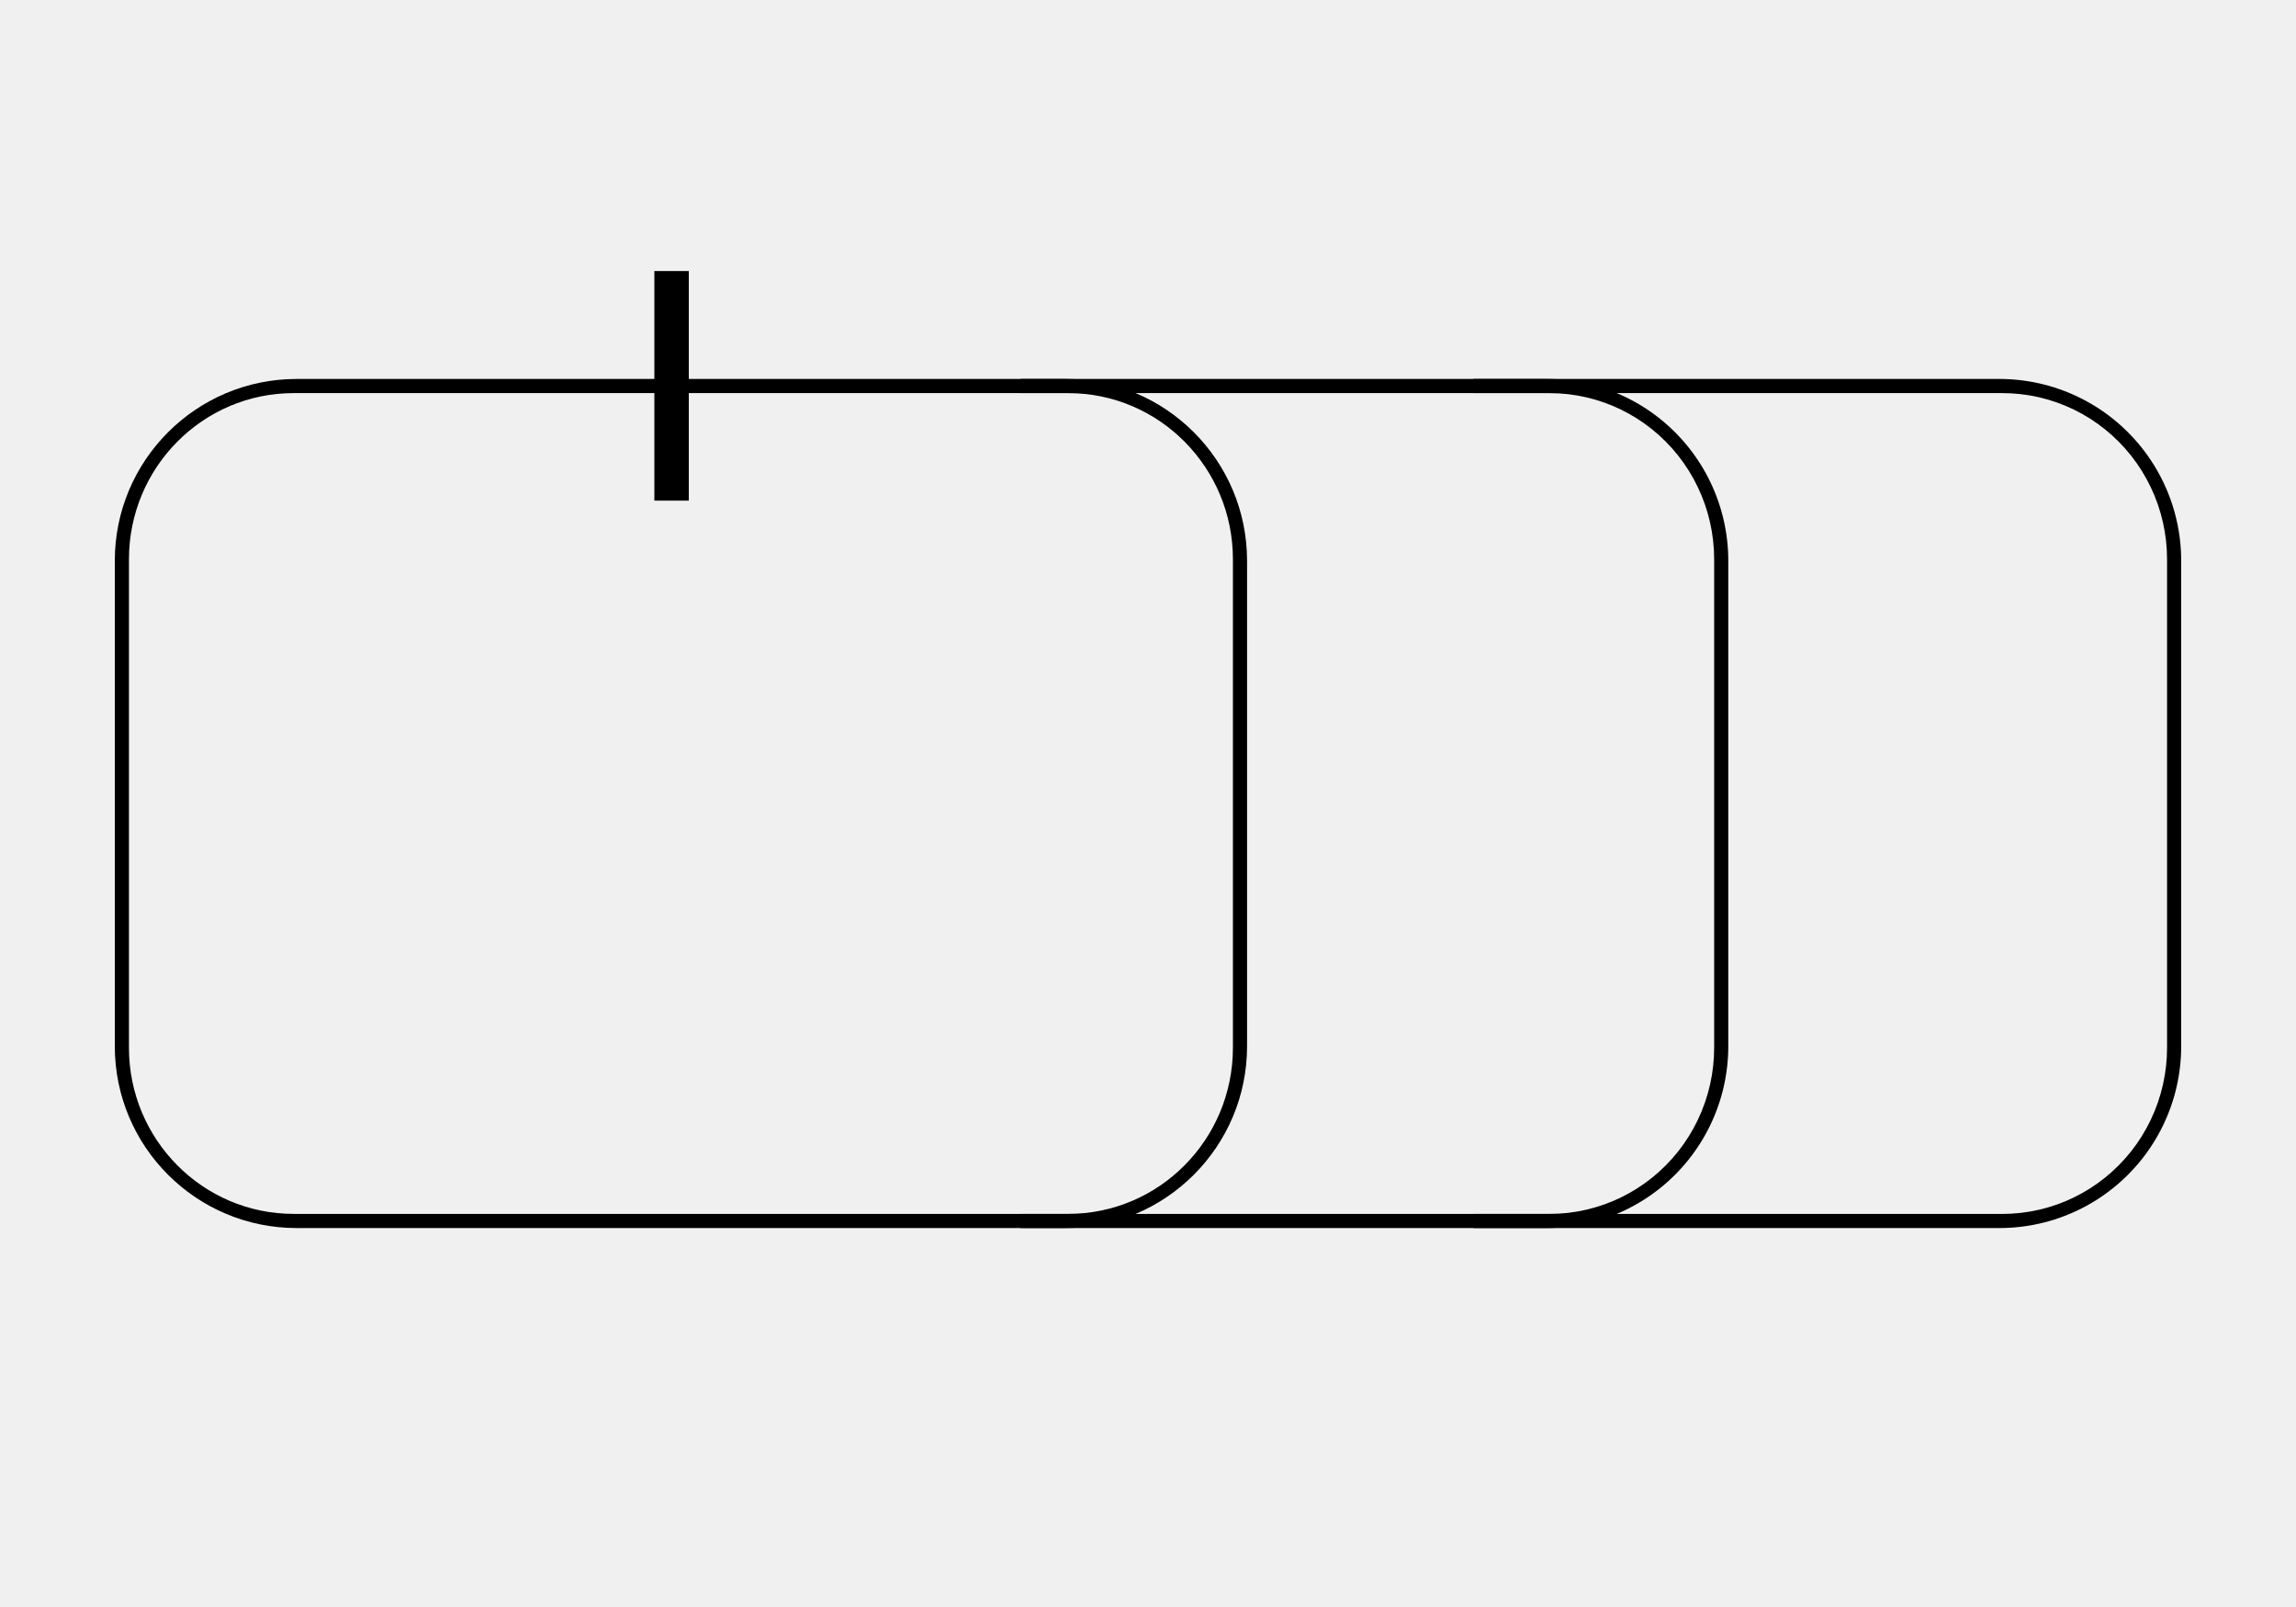
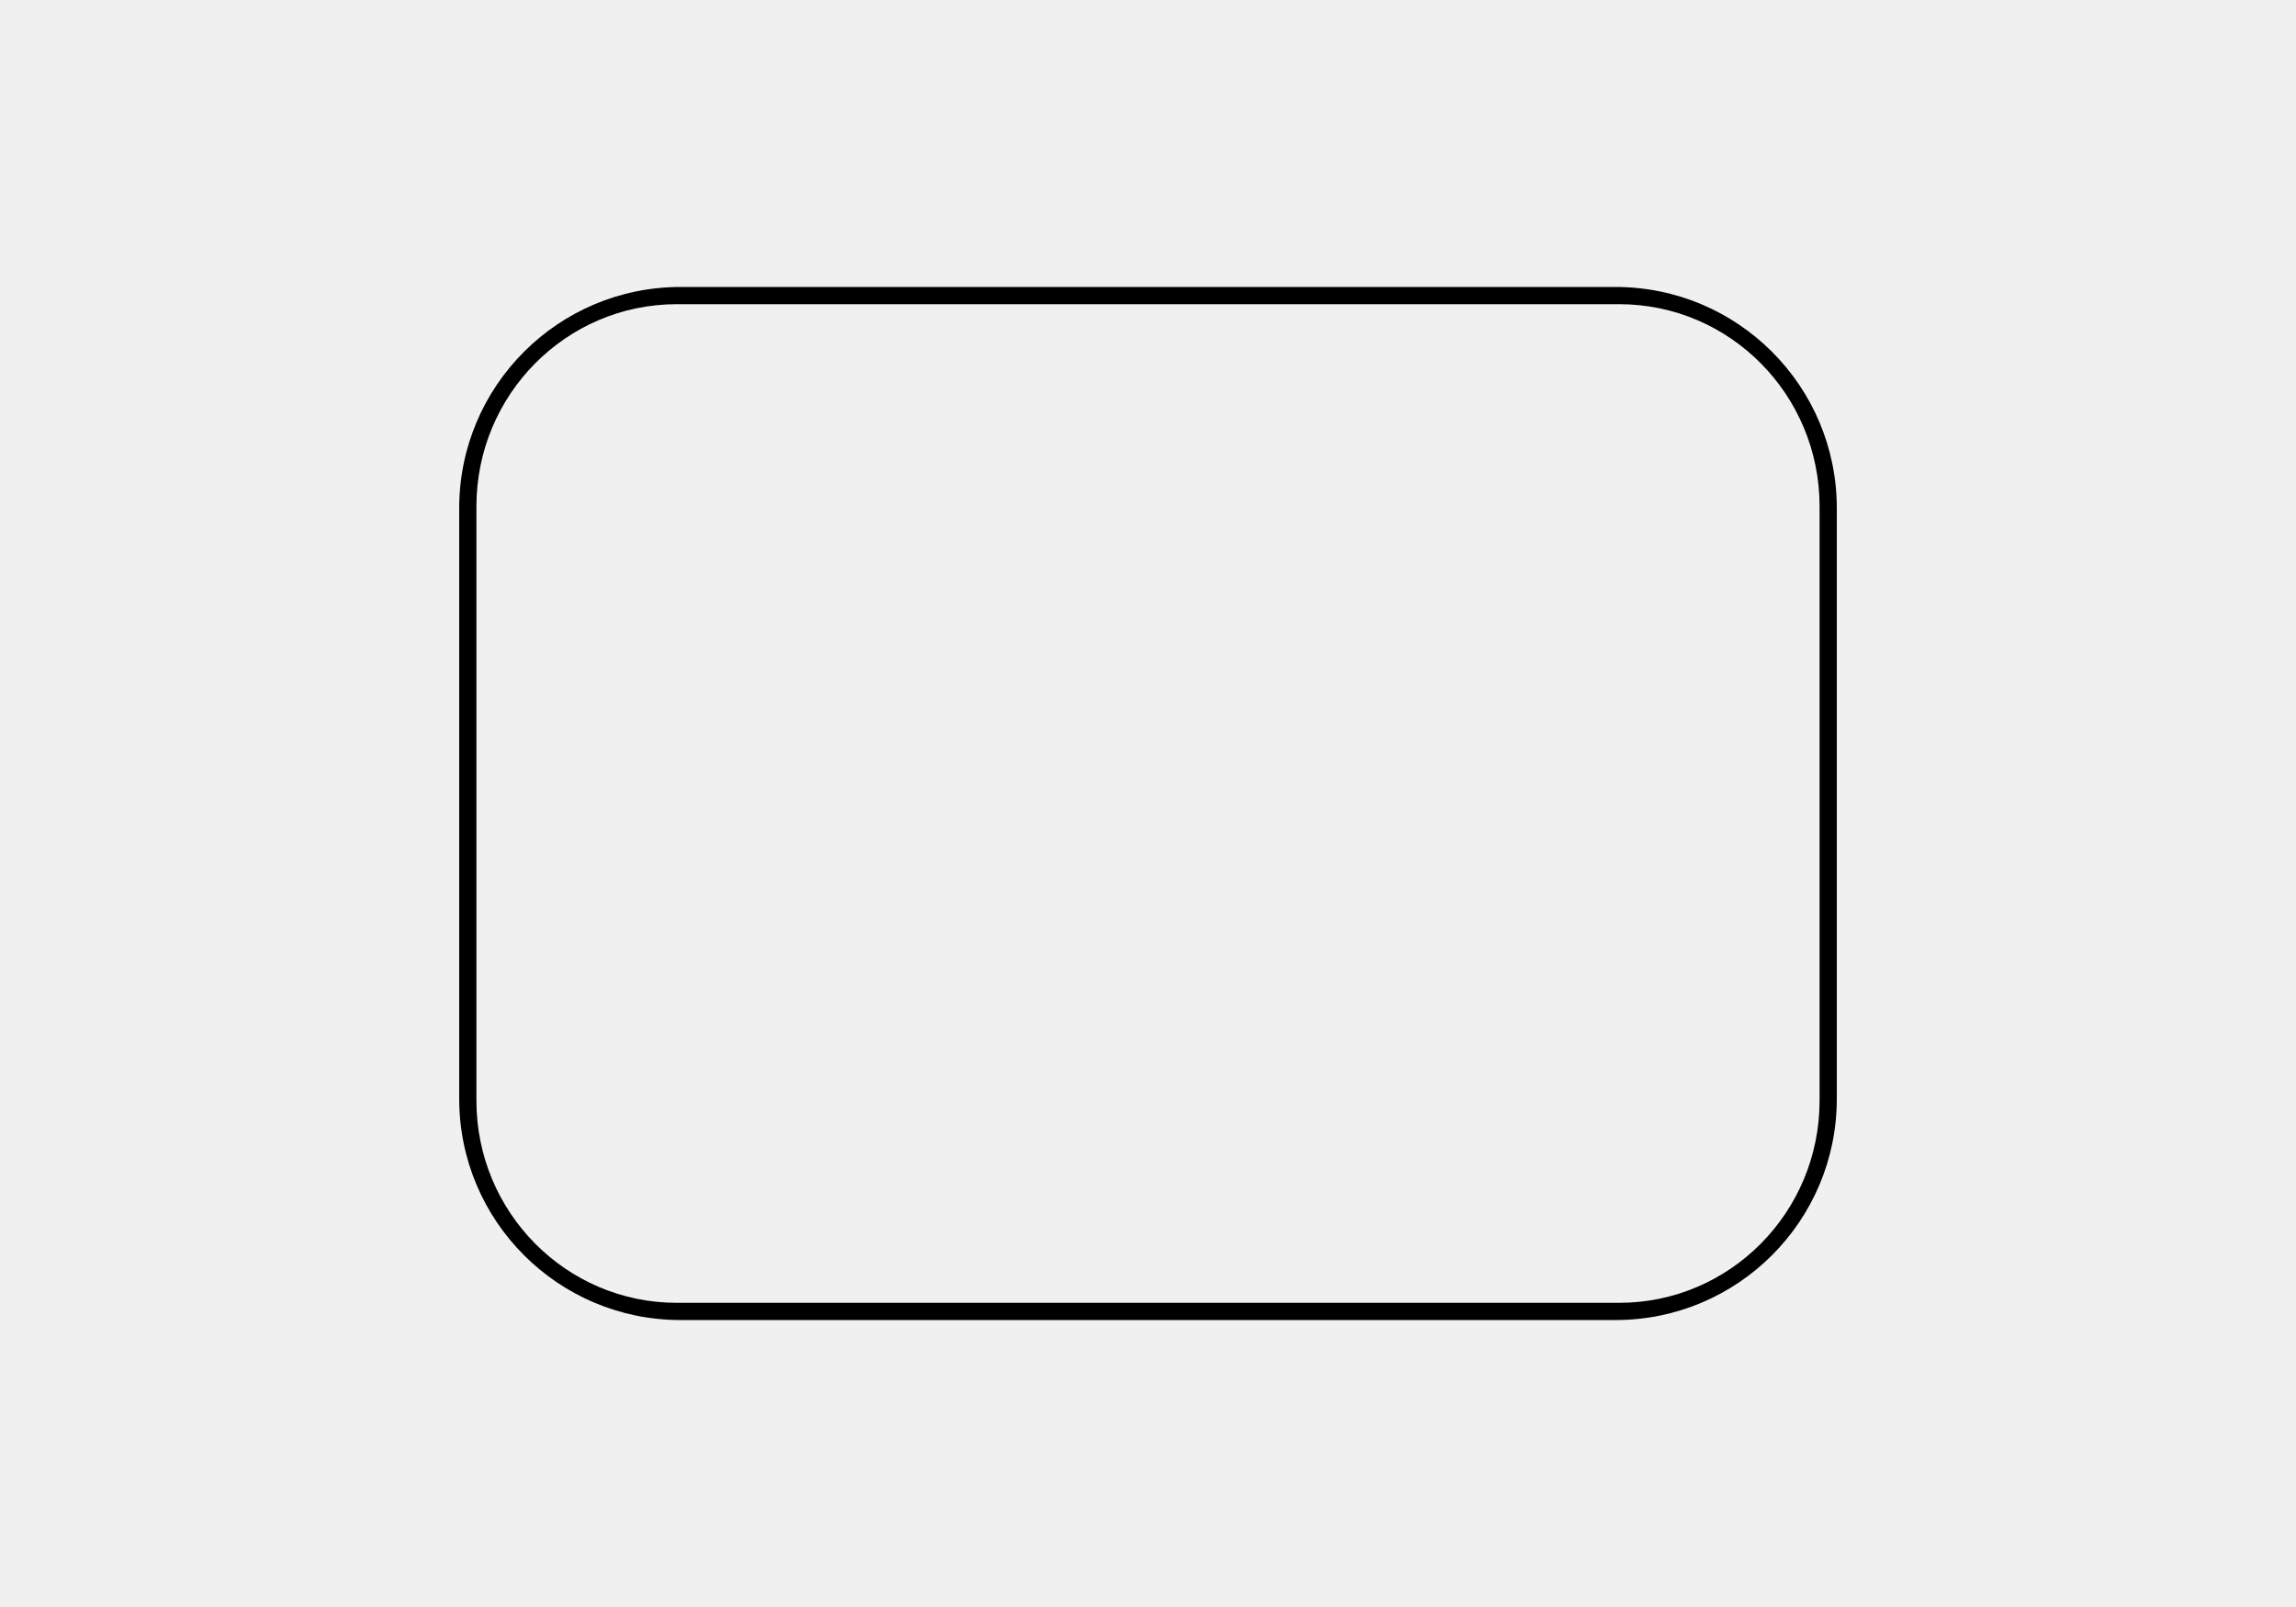
<svg xmlns="http://www.w3.org/2000/svg" width="1000" height="700" viewBox="0 0 264.583 185.208" version="1.1" id="svg1">
  <defs id="defs1">
    </defs>
  <g id="layer1">
    <path style="fill:#1a1a1a;stroke-width:1.233;stroke-linecap:round;paint-order:markers stroke fill" id="rect2" width="20" height="5" x="19.619" y="15" d="m 20.942,15 17.354,0 a 1.323,1.323 45 0 1 1.323,1.323 v 2.354 a 1.323,1.323 135 0 1 -1.323,1.323 H 20.942 a 1.323,1.323 45 0 1 -1.323,-1.323 v -2.354 a 1.323,1.323 135 0 1 1.323,-1.323 z" transform="matrix(1.137726,0,0,1.137726,223.1711,257.9716)" />
    <path style="fill:#000000;stroke-width:1.233;stroke-linecap:round;paint-order:markers stroke fill" id="rect2-3" width="20" height="5" x="19.619" y="15" d="m 20.942,15 17.354,0 a 1.323,1.323 45 0 1 1.323,1.323 v 2.354 a 1.323,1.323 135 0 1 -1.323,1.323 H 20.942 a 1.323,1.323 45 0 1 -1.323,-1.323 v -2.354 a 1.323,1.323 135 0 1 1.323,-1.323 z" transform="matrix(1.137726,0,0,1.137726,223.1711,331.9237)" />
    <path id="rect1" style="fill:#4d4d4d;stroke:#20201f;stroke-width:1.318;stroke-linecap:round;stroke-dasharray:none;stroke-opacity:0.853;paint-order:markers stroke fill" d="m 91.25,77.354 0,-9.708 A 2.646,2.646 45 0 0 88.604,65 H 86.396 A 2.646,2.646 45 0 1 83.75,62.354 V 37.645 a 2.646,2.646 135 0 1 2.646,-2.646 h 2.208 a 2.646,2.646 135 0 0 2.646,-2.646 V 22.646 A 2.646,2.646 45 0 0 88.604,20 H 86.396 11.396 a 2.646,2.646 135 0 0 -2.646,2.646 v 54.708 a 2.646,2.646 45 0 0 2.646,2.646 h 69.708 7.5 a 2.646,2.646 135 0 0 2.646,-2.646 z" transform="matrix(1.137726,0,0,1.137726,217.0493,257.9716)" />
    <path style="fill:#999999;stroke:#333332;stroke-width:1;stroke-linecap:round;stroke-dasharray:none;stroke-opacity:0.853;paint-order:markers stroke fill" id="rect3" width="58.884" height="48.884" x="15.558" y="25.558" d="m 16.881,25.558 56.238,0 a 1.323,1.323 45 0 1 1.323,1.323 v 46.238 a 1.323,1.323 135 0 1 -1.323,1.323 H 16.881 A 1.323,1.323 45 0 1 15.558,73.119 V 26.881 a 1.323,1.323 135 0 1 1.323,-1.323 z" transform="matrix(1.137726,0,0,1.137726,217.0493,257.9716)" />
    <text xml:space="preserve" style="font-weight:bold;font-size:16.055px;font-family:'Century Gothic';-inkscape-font-specification:'Century Gothic Bold';fill:#333333;stroke:#bebebf;stroke-width:1.707;stroke-linecap:round;stroke-linejoin:round;stroke-dasharray:none;stroke-opacity:0.853;paint-order:markers stroke fill" x="239.748" y="319.064" id="text4">
      <tspan id="tspan4" style="font-size:16.055px;fill:#333333;stroke:#bebebf;stroke-width:1.707;stroke-linejoin:round;stroke-dasharray:none;stroke-opacity:0.853" x="239.748" y="319.064">UFTHaq</tspan>
    </text>
    <rect style="fill:#ffffff;stroke:none;stroke-width:1.496;stroke-linecap:round;stroke-linejoin:round;stroke-opacity:0.853;paint-order:markers stroke fill" id="rect4-5-4" width="104.337" height="77.879" x="160.246" y="-121.632" />
-     <rect style="fill:#000000;stroke:none;stroke-width:0.17;stroke-linecap:round;stroke-linejoin:round;stroke-opacity:0.853;paint-order:markers stroke fill" id="rect4-5-4-6" width="3.969" height="26.458" x="75.406" y="31.239" />
    <path id="rect4-5-4-0" style="fill:#ffffff;stroke:none;stroke-width:2.288;stroke-linecap:round;stroke-linejoin:round;stroke-opacity:0.853;paint-order:markers stroke fill" d="m -172.391,228.682 h -49.428 a 15.395,15.536 0 0 0 -3.426,0.39 15.395,15.536 0 0 0 -3.254,1.149 15.395,15.536 0 0 0 -2.919,1.851 15.395,15.536 0 0 0 -2.438,2.46 15.395,15.536 0 0 0 -1.834,2.946 15.395,15.536 0 0 0 -1.139,3.284 15.395,15.536 0 0 0 -0.386,3.457 v 45.658 a 15.395,15.536 0 0 0 0.386,3.457 15.395,15.536 0 0 0 1.139,3.284 15.395,15.536 0 0 0 1.834,2.946 15.395,15.536 0 0 0 2.438,2.46 15.395,15.536 0 0 0 2.919,1.851 15.395,15.536 0 0 0 3.254,1.149 15.395,15.536 0 0 0 3.426,0.389 h 49.428 z" />
    <path id="path2" style="fill:#ffffff;stroke:none;stroke-width:2.288;stroke-linecap:round;stroke-linejoin:round;stroke-opacity:0.853;paint-order:markers stroke fill" d="M -251.162,46.557 V 228.681 h 104.337 v -51.375 h -49.146 a 17,17 0 0 1 -3.783,-0.426 17,17 0 0 1 -3.593,-1.257 17,17 0 0 1 -3.223,-2.026 17,17 0 0 1 -2.692,-2.692 17,17 0 0 1 -2.026,-3.223 17,17 0 0 1 -1.257,-3.593 17,17 0 0 1 -0.426,-3.783 v -45.375 a 17,17 0 0 1 0.426,-3.783 17,17 0 0 1 1.257,-3.593 17,17 0 0 1 2.026,-3.224 17,17 0 0 1 2.692,-2.691 17,17 0 0 1 3.223,-2.026 17,17 0 0 1 3.593,-1.257 17,17 0 0 1 3.783,-0.426 h 49.146 v -51.375 z" />
    <g id="g13" transform="translate(327.4674,-355.9128)">
      <g id="g14" transform="matrix(1.1886,0,0,1.1886,-20.71425,-17.46518)" style="fill:#000000;stroke:#000000;stroke-width:0;stroke-dasharray:none;stroke-opacity:0">
        <path id="path13" style="fill:#000000;stroke:#000000;stroke-width:0;stroke-linecap:round;stroke-linejoin:round;stroke-dasharray:none;stroke-opacity:0;paint-order:markers stroke fill" d="m 95.25,132.292 h 71.122 a 17,17 0 0 0 3.783,-0.426 17,17 0 0 0 3.593,-1.257 17,17 0 0 0 3.224,-2.025 17,17 0 0 0 2.692,-2.692 17,17 0 0 0 2.025,-3.223 17,17 0 0 0 1.257,-3.594 17,17 0 0 0 0.426,-3.783 V 69.917 a 17,17 0 0 0 -0.426,-3.783 17,17 0 0 0 -1.257,-3.593 17,17 0 0 0 -2.025,-3.224 17,17 0 0 0 -2.692,-2.692 17,17 0 0 0 -3.224,-2.025 17,17 0 0 0 -3.593,-1.257 17,17 0 0 0 -3.783,-0.426 H 95.25 v 2.646 h 70.477 a 15,15 0 0 1 3.882,0.511 15,15 0 0 1 3.618,1.499 15,15 0 0 1 3.106,2.384 15,15 0 0 1 2.384,3.106 15,15 0 0 1 1.499,3.618 15,15 0 0 1 0.511,3.882 V 114.646 a 15,15 0 0 1 -0.511,3.882 15,15 0 0 1 -1.499,3.617 15,15 0 0 1 -2.383,3.107 15,15 0 0 1 -3.107,2.384 15,15 0 0 1 -3.617,1.499 15,15 0 0 1 -3.882,0.511 H 95.25 Z" />
        <path id="path13-9" style="fill:#000000;stroke:#000000;stroke-width:0;stroke-linecap:round;stroke-linejoin:round;stroke-dasharray:none;stroke-opacity:0;paint-order:markers stroke fill" d="m 129.646,132.292 h 71.122 a 17,17 0 0 0 3.783,-0.426 17,17 0 0 0 3.593,-1.257 17,17 0 0 0 3.224,-2.025 17,17 0 0 0 2.692,-2.692 17,17 0 0 0 2.025,-3.223 17,17 0 0 0 1.257,-3.594 17,17 0 0 0 0.426,-3.783 V 69.917 a 17,17 0 0 0 -0.426,-3.783 17,17 0 0 0 -1.257,-3.593 17,17 0 0 0 -2.025,-3.224 17,17 0 0 0 -2.692,-2.692 17,17 0 0 0 -3.224,-2.025 17,17 0 0 0 -3.593,-1.257 17,17 0 0 0 -3.783,-0.426 h -71.122 v 2.646 h 70.477 a 15,15 0 0 1 3.882,0.511 15,15 0 0 1 3.618,1.499 15,15 0 0 1 3.106,2.384 15,15 0 0 1 2.384,3.106 15,15 0 0 1 1.499,3.618 15,15 0 0 1 0.511,3.882 V 114.646 a 15,15 0 0 1 -0.511,3.882 15,15 0 0 1 -1.499,3.617 15,15 0 0 1 -2.383,3.107 15,15 0 0 1 -3.107,2.384 15,15 0 0 1 -3.617,1.499 15,15 0 0 1 -3.882,0.511 h -70.477 z" />
        <path id="rect4" style="fill:#000000;stroke:#000000;stroke-width:0;stroke-linecap:round;stroke-linejoin:round;stroke-dasharray:none;stroke-opacity:0;paint-order:markers stroke fill" d="M 56.687,52.917 A 17,17 0 0 0 39.687,69.917 v 45.375 a 17,17 0 0 0 17,17 h 71.833 a 17,17 0 0 0 17,-17 V 69.917 A 17,17 0 0 0 128.521,52.917 Z m 0.645,2.646 h 70.542 a 15,15 0 0 1 15,15 v 44.084 a 15,15 0 0 1 -15,15 H 57.333 A 15,15 0 0 1 42.333,114.646 V 70.563 A 15,15 0 0 1 57.333,55.562 Z" />
      </g>
      <rect style="fill:#000000;stroke:#000000;stroke-width:0;stroke-linecap:round;stroke-linejoin:round;stroke-dasharray:none;stroke-opacity:0;paint-order:markers stroke fill" id="rect14" width="5.292" height="31.75" x="85.119" y="31.28" />
    </g>
    <rect style="fill:#1a1a1a;stroke:none;stroke-width:1.521;stroke-linecap:round;stroke-linejoin:round;stroke-opacity:0.853;paint-order:markers stroke fill" id="rect4-7" width="105.833" height="79.375" x="-119.327" y="-140.229" />
    <rect style="fill:#808080;stroke:none;stroke-width:1.432;stroke-linecap:round;stroke-linejoin:round;stroke-opacity:0.853;paint-order:markers stroke fill" id="rect4-0-8" width="100.542" height="74.083" x="-116.681" y="-137.583" />
    <path style="fill:#1a1a1a;stroke:none;stroke-width:1.521;stroke-linecap:round;stroke-linejoin:round;stroke-opacity:0.853;paint-order:markers stroke fill" id="rect4-6" width="105.833" height="79.375" x="29.553" y="38.078" d="m 46.553,38.078 h 71.833 a 17,17 45 0 1 17,17 v 45.375 a 17,17 135 0 1 -17,17 l -71.833,0 a 17,17 45 0 1 -17,-17 V 55.078 a 17,17 135 0 1 17,-17 z" transform="translate(-341.2322,-140.4722)" />
    <path style="fill:#808080;stroke:none;stroke-width:1.432;stroke-linecap:round;stroke-linejoin:round;stroke-opacity:0.853;paint-order:markers stroke fill" id="rect4-0-3" width="100.542" height="74.083" x="32.199" y="40.724" d="m 47.199,40.724 h 70.542 a 15,15 45 0 1 15,15 v 44.083 a 15,15 135 0 1 -15,15 H 47.199 a 15,15 45 0 1 -15,-15 V 55.724 a 15,15 135 0 1 15,-15 z" transform="matrix(1.026316,0,0,1.035714,-343.4024,-143.2496)" />
-     <g id="g3" transform="matrix(1.232871,0,0,1.232877,-19.39022,-21.56535)">
-       <path id="path3" style="fill:#000000;stroke:none;stroke-width:2.288;stroke-linecap:round;stroke-linejoin:round;stroke-opacity:0.853;paint-order:markers stroke fill" d="m 111.125,132.292 h 49.146 a 17,17 0 0 0 3.783,-0.426 17,17 0 0 0 3.593,-1.257 17,17 0 0 0 3.223,-2.026 17,17 0 0 0 2.692,-2.691 17,17 0 0 0 2.026,-3.224 17,17 0 0 0 1.257,-3.593 17,17 0 0 0 0.426,-3.783 V 69.917 a 17,17 0 0 0 -0.426,-3.783 17,17 0 0 0 -1.257,-3.593 17,17 0 0 0 -2.026,-3.223 17,17 0 0 0 -2.692,-2.692 17,17 0 0 0 -3.223,-2.026 17,17 0 0 0 -3.593,-1.257 17,17 0 0 0 -3.783,-0.426 H 111.125 v 1.323 h 49.429 a 15.395,15.536 0 0 1 3.426,0.389 15.395,15.536 0 0 1 3.254,1.149 15.395,15.536 0 0 1 2.919,1.851 15.395,15.536 0 0 1 2.438,2.46 15.395,15.536 0 0 1 1.834,2.946 15.395,15.536 0 0 1 1.139,3.284 15.395,15.536 0 0 1 0.386,3.457 v 45.658 a 15.395,15.536 0 0 1 -0.386,3.457 15.395,15.536 0 0 1 -1.139,3.284 15.395,15.536 0 0 1 -1.834,2.946 15.395,15.536 0 0 1 -2.438,2.46 15.395,15.536 0 0 1 -2.919,1.851 15.395,15.536 0 0 1 -3.254,1.149 15.395,15.536 0 0 1 -3.426,0.39 H 111.125 Z" />
-       <path id="path3-9" style="fill:#000000;stroke:none;stroke-width:2.288;stroke-linecap:round;stroke-linejoin:round;stroke-opacity:0.853;paint-order:markers stroke fill" d="m 153.458,132.292 h 49.146 a 17,17 0 0 0 3.783,-0.426 17,17 0 0 0 3.593,-1.257 17,17 0 0 0 3.223,-2.026 17,17 0 0 0 2.692,-2.691 17,17 0 0 0 2.026,-3.224 17,17 0 0 0 1.257,-3.593 17,17 0 0 0 0.426,-3.783 V 69.917 a 17,17 0 0 0 -0.426,-3.783 17,17 0 0 0 -1.257,-3.593 17,17 0 0 0 -2.026,-3.223 17,17 0 0 0 -2.692,-2.692 17,17 0 0 0 -3.223,-2.026 17,17 0 0 0 -3.593,-1.257 17,17 0 0 0 -3.783,-0.426 h -49.146 v 1.323 h 49.429 a 15.395,15.536 0 0 1 3.426,0.389 15.395,15.536 0 0 1 3.254,1.149 15.395,15.536 0 0 1 2.919,1.851 15.395,15.536 0 0 1 2.438,2.46 15.395,15.536 0 0 1 1.834,2.946 15.395,15.536 0 0 1 1.139,3.284 15.395,15.536 0 0 1 0.386,3.457 v 45.658 a 15.395,15.536 0 0 1 -0.386,3.457 15.395,15.536 0 0 1 -1.139,3.284 15.395,15.536 0 0 1 -1.834,2.946 15.395,15.536 0 0 1 -2.438,2.46 15.395,15.536 0 0 1 -2.919,1.851 15.395,15.536 0 0 1 -3.254,1.149 15.395,15.536 0 0 1 -3.426,0.39 h -49.429 z" />
-       <path id="rect4-6-22" style="fill:#000000;stroke:none;stroke-width:1.521;stroke-linecap:round;stroke-linejoin:round;stroke-opacity:0.853;paint-order:markers stroke fill" d="M 43.458,52.917 A 17,17 0 0 0 26.458,69.917 v 45.375 a 17,17 0 0 0 17,17 h 71.833 a 17,17 0 0 0 17,-17 v -45.375 A 17,17 0 0 0 115.291,52.917 Z m -0.282,1.323 h 72.398 a 15.395,15.536 0 0 1 15.395,15.535 v 45.658 a 15.395,15.536 0 0 1 -15.395,15.535 H 43.176 A 15.395,15.536 0 0 1 27.781,115.433 V 69.775 A 15.395,15.536 0 0 1 43.176,54.24 Z" />
+     <path id="rect4-6-22" style="fill:#000000;stroke:none;stroke-width:2.282;stroke-linecap:round;stroke-linejoin:round;stroke-opacity:0.853;paint-order:markers stroke fill" d="M 78.417,33.073 A 25.5,25.5 0 0 0 52.917,58.573 v 68.063 a 25.5,25.5 0 0 0 25.5,25.5 H 186.167 a 25.5,25.5 0 0 0 25.5,-25.5 V 58.573 A 25.5,25.5 0 0 0 186.167,33.073 Z m -0.423,1.984 h 108.596 a 23.092,23.304 0 0 1 23.092,23.303 v 68.488 a 23.092,23.304 0 0 1 -23.092,23.303 H 77.993 A 23.092,23.304 0 0 1 54.901,126.848 V 58.36 A 23.092,23.304 0 0 1 77.993,35.057 Z" />
+     <path id="rect4-6-2" style="fill:#1a1a1a;stroke:none;stroke-width:1.521;stroke-linecap:round;stroke-linejoin:round;stroke-opacity:0.853;paint-order:markers stroke fill" d="M 46.553 38.078 A 17 17 0 0 0 29.553 55.078 L 29.553 100.453 A 17 17 0 0 0 46.553 117.453 L 118.386 117.453 A 17 17 0 0 0 135.386 100.453 L 135.386 55.078 A 17 17 0 0 0 118.386 38.078 L 46.553 38.078 z M 47.199 40.724 L 117.74 40.724 A 15 15 0 0 1 132.741 55.724 L 132.741 99.808 A 15 15 0 0 1 117.74 114.808 L 47.199 114.808 A 15 15 0 0 1 32.199 99.808 L 32.199 55.724 A 15 15 0 0 1 47.199 40.724 z " transform="translate(-329.3259,-310.0702)" />
+     <g id="g4">
+       <rect style="fill:#000000;stroke:none;stroke-width:0.17;stroke-linecap:round;stroke-linejoin:round;stroke-opacity:0.853;paint-order:markers stroke fill" id="rect4-5-4-6-9" width="3.969" height="26.458" x="424.656" y="-98.425" />
+       <g id="g3-7" transform="matrix(1.232871,0,0,1.232877,329.8598,-151.2292)">
+         <path id="path3-7" style="fill:#000000;stroke:none;stroke-width:2.288;stroke-linecap:round;stroke-linejoin:round;stroke-opacity:0.853;paint-order:markers stroke fill" d="m 111.125,132.292 h 49.146 a 17,17 0 0 0 3.783,-0.426 17,17 0 0 0 3.593,-1.257 17,17 0 0 0 3.223,-2.026 17,17 0 0 0 2.692,-2.691 17,17 0 0 0 2.026,-3.224 17,17 0 0 0 1.257,-3.593 17,17 0 0 0 0.426,-3.783 V 69.917 a 17,17 0 0 0 -0.426,-3.783 17,17 0 0 0 -1.257,-3.593 17,17 0 0 0 -2.026,-3.223 17,17 0 0 0 -2.692,-2.692 17,17 0 0 0 -3.223,-2.026 17,17 0 0 0 -3.593,-1.257 17,17 0 0 0 -3.783,-0.426 H 111.125 v 1.323 h 49.429 a 15.395,15.536 0 0 1 3.426,0.389 15.395,15.536 0 0 1 3.254,1.149 15.395,15.536 0 0 1 2.919,1.851 15.395,15.536 0 0 1 2.438,2.46 15.395,15.536 0 0 1 1.834,2.946 15.395,15.536 0 0 1 1.139,3.284 15.395,15.536 0 0 1 0.386,3.457 v 45.658 a 15.395,15.536 0 0 1 -0.386,3.457 15.395,15.536 0 0 1 -1.139,3.284 15.395,15.536 0 0 1 -1.834,2.946 15.395,15.536 0 0 1 -2.438,2.46 15.395,15.536 0 0 1 -2.919,1.851 15.395,15.536 0 0 1 -3.254,1.149 15.395,15.536 0 0 1 -3.426,0.39 H 111.125 Z" />
+         <path id="path3-9-3" style="fill:#000000;stroke:none;stroke-width:2.288;stroke-linecap:round;stroke-linejoin:round;stroke-opacity:0.853;paint-order:markers stroke fill" d="m 153.458,132.292 h 49.146 a 17,17 0 0 0 3.783,-0.426 17,17 0 0 0 3.593,-1.257 17,17 0 0 0 3.223,-2.026 17,17 0 0 0 2.692,-2.691 17,17 0 0 0 2.026,-3.224 17,17 0 0 0 1.257,-3.593 17,17 0 0 0 0.426,-3.783 V 69.917 a 17,17 0 0 0 -0.426,-3.783 17,17 0 0 0 -1.257,-3.593 17,17 0 0 0 -2.026,-3.223 17,17 0 0 0 -2.692,-2.692 17,17 0 0 0 -3.223,-2.026 17,17 0 0 0 -3.593,-1.257 17,17 0 0 0 -3.783,-0.426 h -49.146 v 1.323 h 49.429 a 15.395,15.536 0 0 1 3.426,0.389 15.395,15.536 0 0 1 3.254,1.149 15.395,15.536 0 0 1 2.919,1.851 15.395,15.536 0 0 1 2.438,2.46 15.395,15.536 0 0 1 1.834,2.946 15.395,15.536 0 0 1 1.139,3.284 15.395,15.536 0 0 1 0.386,3.457 v 45.658 a 15.395,15.536 0 0 1 -0.386,3.457 15.395,15.536 0 0 1 -1.139,3.284 15.395,15.536 0 0 1 -1.834,2.946 15.395,15.536 0 0 1 -2.438,2.46 15.395,15.536 0 0 1 -2.919,1.851 15.395,15.536 0 0 1 -3.254,1.149 15.395,15.536 0 0 1 -3.426,0.39 h -49.429 z" />
+         <path id="rect4-6-22-3" style="fill:#000000;stroke:none;stroke-width:1.521;stroke-linecap:round;stroke-linejoin:round;stroke-opacity:0.853;paint-order:markers stroke fill" d="M 43.458,52.917 A 17,17 0 0 0 26.458,69.917 v 45.375 a 17,17 0 0 0 17,17 h 71.833 a 17,17 0 0 0 17,-17 v -45.375 A 17,17 0 0 0 115.291,52.917 Z m -0.282,1.323 h 72.398 a 15.395,15.536 0 0 1 15.395,15.535 v 45.658 a 15.395,15.536 0 0 1 -15.395,15.535 H 43.176 A 15.395,15.536 0 0 1 27.781,115.433 V 69.775 A 15.395,15.536 0 0 1 43.176,54.24 Z" />
+       </g>
    </g>
-     <path id="rect4-6-2" style="fill:#1a1a1a;stroke:none;stroke-width:1.521;stroke-linecap:round;stroke-linejoin:round;stroke-opacity:0.853;paint-order:markers stroke fill" d="M 46.553 38.078 A 17 17 0 0 0 29.553 55.078 L 29.553 100.453 A 17 17 0 0 0 46.553 117.453 L 118.386 117.453 A 17 17 0 0 0 135.386 100.453 L 135.386 55.078 A 17 17 0 0 0 118.386 38.078 L 46.553 38.078 z M 47.199 40.724 L 117.74 40.724 A 15 15 0 0 1 132.741 55.724 L 132.741 99.808 A 15 15 0 0 1 117.74 114.808 L 47.199 114.808 A 15 15 0 0 1 32.199 99.808 L 32.199 55.724 A 15 15 0 0 1 47.199 40.724 z " transform="translate(-329.3259,-310.0702)" />
+     <g id="g5">
+       <rect style="fill:#000000;stroke:none;stroke-width:0.17;stroke-linecap:round;stroke-linejoin:round;stroke-opacity:0.853;paint-order:markers stroke fill" id="rect4-5-4-6-59" width="3.969" height="26.458" x="472.281" y="41.275" />
+       <rect style="fill:#ff0000;stroke:none;stroke-width:0.066;stroke-linecap:round;stroke-linejoin:round;stroke-opacity:0.853;paint-order:markers stroke fill" id="rect4-5-4-6-5-7" width="3.969" height="3.969" x="529.167" y="110.578" />
+       <rect style="fill:#808080;stroke:none;stroke-width:0.203;stroke-linecap:round;stroke-linejoin:round;stroke-opacity:0.853;paint-order:markers stroke fill" id="rect4-5-4-6-5-43-8" width="9.163" height="16.327" x="544.846" y="94.477" />
+       <rect style="fill:#808080;stroke:none;stroke-width:0.203;stroke-linecap:round;stroke-linejoin:round;stroke-opacity:0.853;paint-order:markers stroke fill" id="rect4-5-4-6-5-43-7-3" width="9.163" height="16.327" x="600.342" y="94.477" />
+       <rect style="fill:#808080;stroke:none;stroke-width:0.203;stroke-linecap:round;stroke-linejoin:round;stroke-opacity:0.853;paint-order:markers stroke fill" id="rect4-5-4-6-5-43-7-4-0" width="9.163" height="16.327" x="651.443" y="94.477" />
+       <rect style="fill:#ff0000;stroke:none;stroke-width:0.066;stroke-linecap:round;stroke-linejoin:round;stroke-opacity:0.853;paint-order:markers stroke fill" id="rect4-5-4-6-5-4-7" width="3.969" height="3.969" x="585.808" y="110.578" />
+       <rect style="fill:#ff0000;stroke:none;stroke-width:0.066;stroke-linecap:round;stroke-linejoin:round;stroke-opacity:0.853;paint-order:markers stroke fill" id="rect4-5-4-6-5-4-1-2" width="3.969" height="3.969" x="637.999" y="110.578" />
+       <g id="g3-74" transform="matrix(1.232871,0,0,1.232877,377.4848,-11.52918)">
+         <path id="path3-99" style="fill:#000000;stroke:none;stroke-width:2.288;stroke-linecap:round;stroke-linejoin:round;stroke-opacity:0.853;paint-order:markers stroke fill" d="m 111.125,132.292 h 49.146 a 17,17 0 0 0 3.783,-0.426 17,17 0 0 0 3.593,-1.257 17,17 0 0 0 3.223,-2.026 17,17 0 0 0 2.692,-2.691 17,17 0 0 0 2.026,-3.224 17,17 0 0 0 1.257,-3.593 17,17 0 0 0 0.426,-3.783 V 69.917 a 17,17 0 0 0 -0.426,-3.783 17,17 0 0 0 -1.257,-3.593 17,17 0 0 0 -2.026,-3.223 17,17 0 0 0 -2.692,-2.692 17,17 0 0 0 -3.223,-2.026 17,17 0 0 0 -3.593,-1.257 17,17 0 0 0 -3.783,-0.426 H 111.125 v 1.323 h 49.429 a 15.395,15.536 0 0 1 3.426,0.389 15.395,15.536 0 0 1 3.254,1.149 15.395,15.536 0 0 1 2.919,1.851 15.395,15.536 0 0 1 2.438,2.46 15.395,15.536 0 0 1 1.834,2.946 15.395,15.536 0 0 1 1.139,3.284 15.395,15.536 0 0 1 0.386,3.457 v 45.658 a 15.395,15.536 0 0 1 -0.386,3.457 15.395,15.536 0 0 1 -1.139,3.284 15.395,15.536 0 0 1 -1.834,2.946 15.395,15.536 0 0 1 -2.438,2.46 15.395,15.536 0 0 1 -2.919,1.851 15.395,15.536 0 0 1 -3.254,1.149 15.395,15.536 0 0 1 -3.426,0.39 H 111.125 Z" />
+         <path id="path3-9-2" style="fill:#000000;stroke:none;stroke-width:2.288;stroke-linecap:round;stroke-linejoin:round;stroke-opacity:0.853;paint-order:markers stroke fill" d="m 153.458,132.292 h 49.146 a 17,17 0 0 0 3.783,-0.426 17,17 0 0 0 3.593,-1.257 17,17 0 0 0 3.223,-2.026 17,17 0 0 0 2.692,-2.691 17,17 0 0 0 2.026,-3.224 17,17 0 0 0 1.257,-3.593 17,17 0 0 0 0.426,-3.783 V 69.917 a 17,17 0 0 0 -0.426,-3.783 17,17 0 0 0 -1.257,-3.593 17,17 0 0 0 -2.026,-3.223 17,17 0 0 0 -2.692,-2.692 17,17 0 0 0 -3.223,-2.026 17,17 0 0 0 -3.593,-1.257 17,17 0 0 0 -3.783,-0.426 h -49.146 v 1.323 h 49.429 a 15.395,15.536 0 0 1 3.426,0.389 15.395,15.536 0 0 1 3.254,1.149 15.395,15.536 0 0 1 2.919,1.851 15.395,15.536 0 0 1 2.438,2.46 15.395,15.536 0 0 1 1.834,2.946 15.395,15.536 0 0 1 1.139,3.284 15.395,15.536 0 0 1 0.386,3.457 v 45.658 a 15.395,15.536 0 0 1 -0.386,3.457 15.395,15.536 0 0 1 -1.139,3.284 15.395,15.536 0 0 1 -1.834,2.946 15.395,15.536 0 0 1 -2.438,2.46 15.395,15.536 0 0 1 -2.919,1.851 15.395,15.536 0 0 1 -3.254,1.149 15.395,15.536 0 0 1 -3.426,0.39 h -49.429 z" />
+         <path id="rect4-6-22-5" style="fill:#000000;stroke:none;stroke-width:1.521;stroke-linecap:round;stroke-linejoin:round;stroke-opacity:0.853;paint-order:markers stroke fill" d="M 43.458,52.917 A 17,17 0 0 0 26.458,69.917 v 45.375 a 17,17 0 0 0 17,17 h 71.833 a 17,17 0 0 0 17,-17 v -45.375 A 17,17 0 0 0 115.291,52.917 Z m -0.282,1.323 h 72.398 a 15.395,15.536 0 0 1 15.395,15.535 v 45.658 a 15.395,15.536 0 0 1 -15.395,15.535 H 43.176 A 15.395,15.536 0 0 1 27.781,115.433 V 69.775 A 15.395,15.536 0 0 1 43.176,54.24 Z" />
+       </g>
+     </g>
  </g>
</svg>
